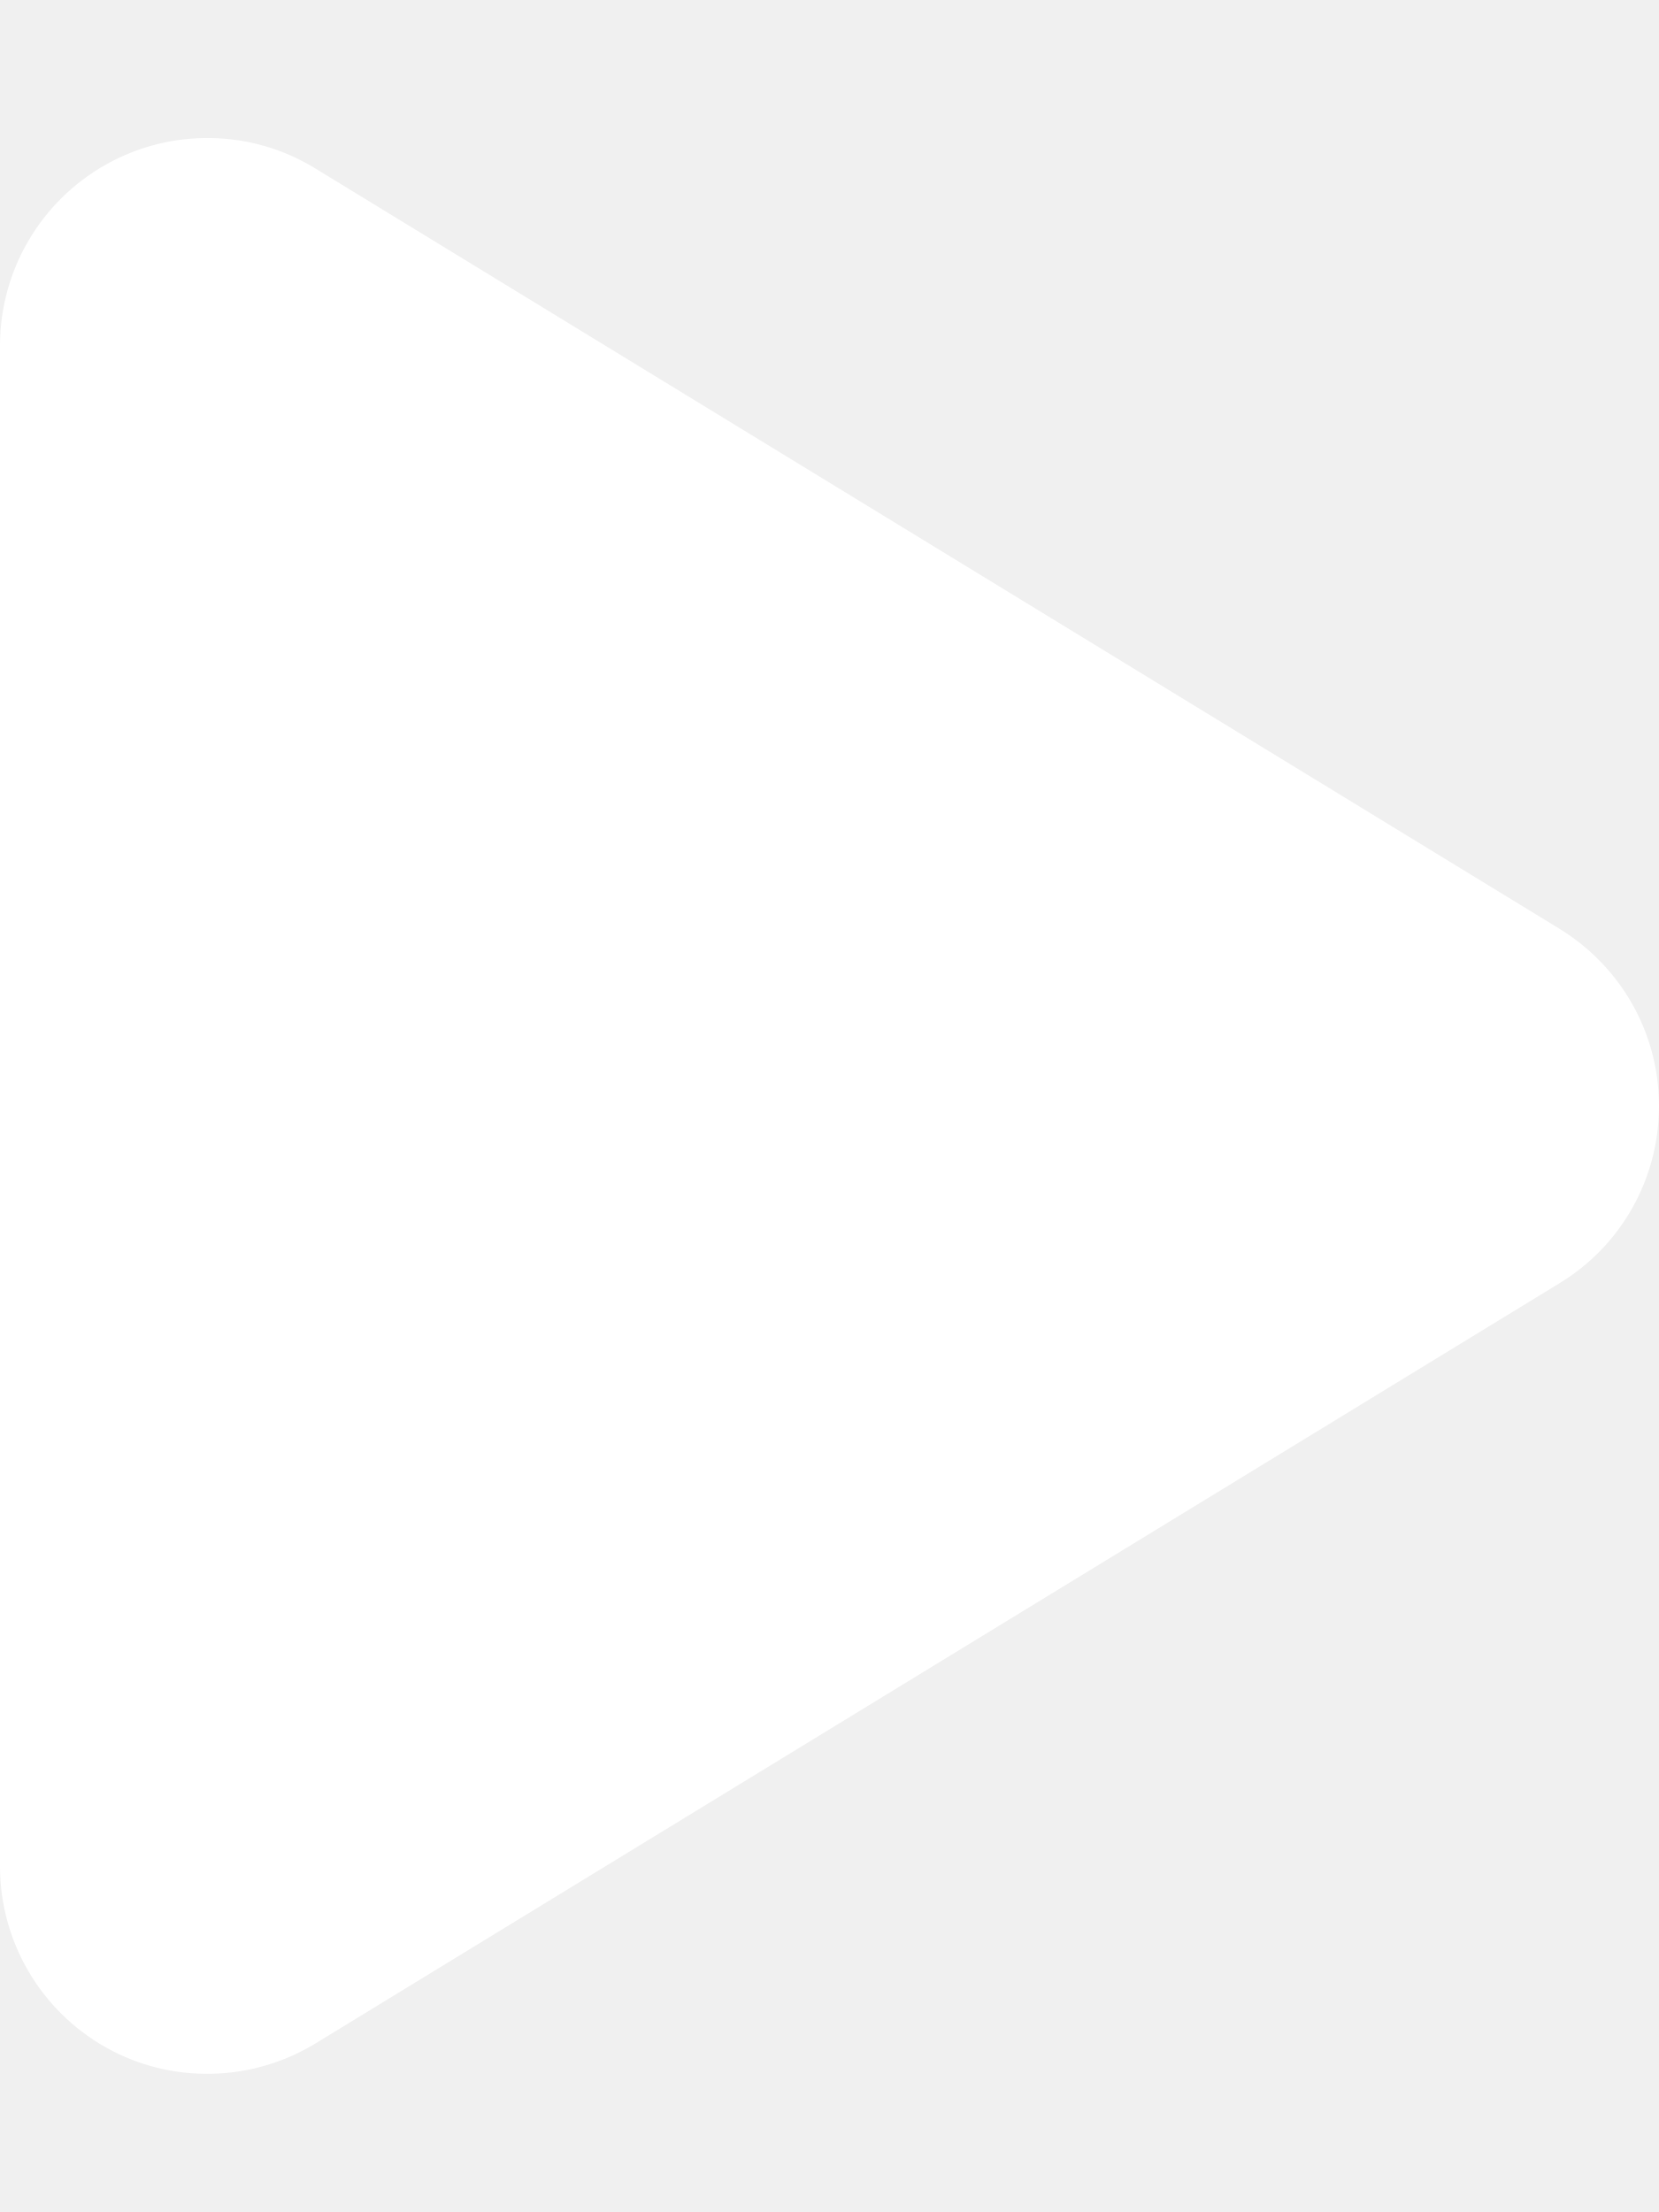
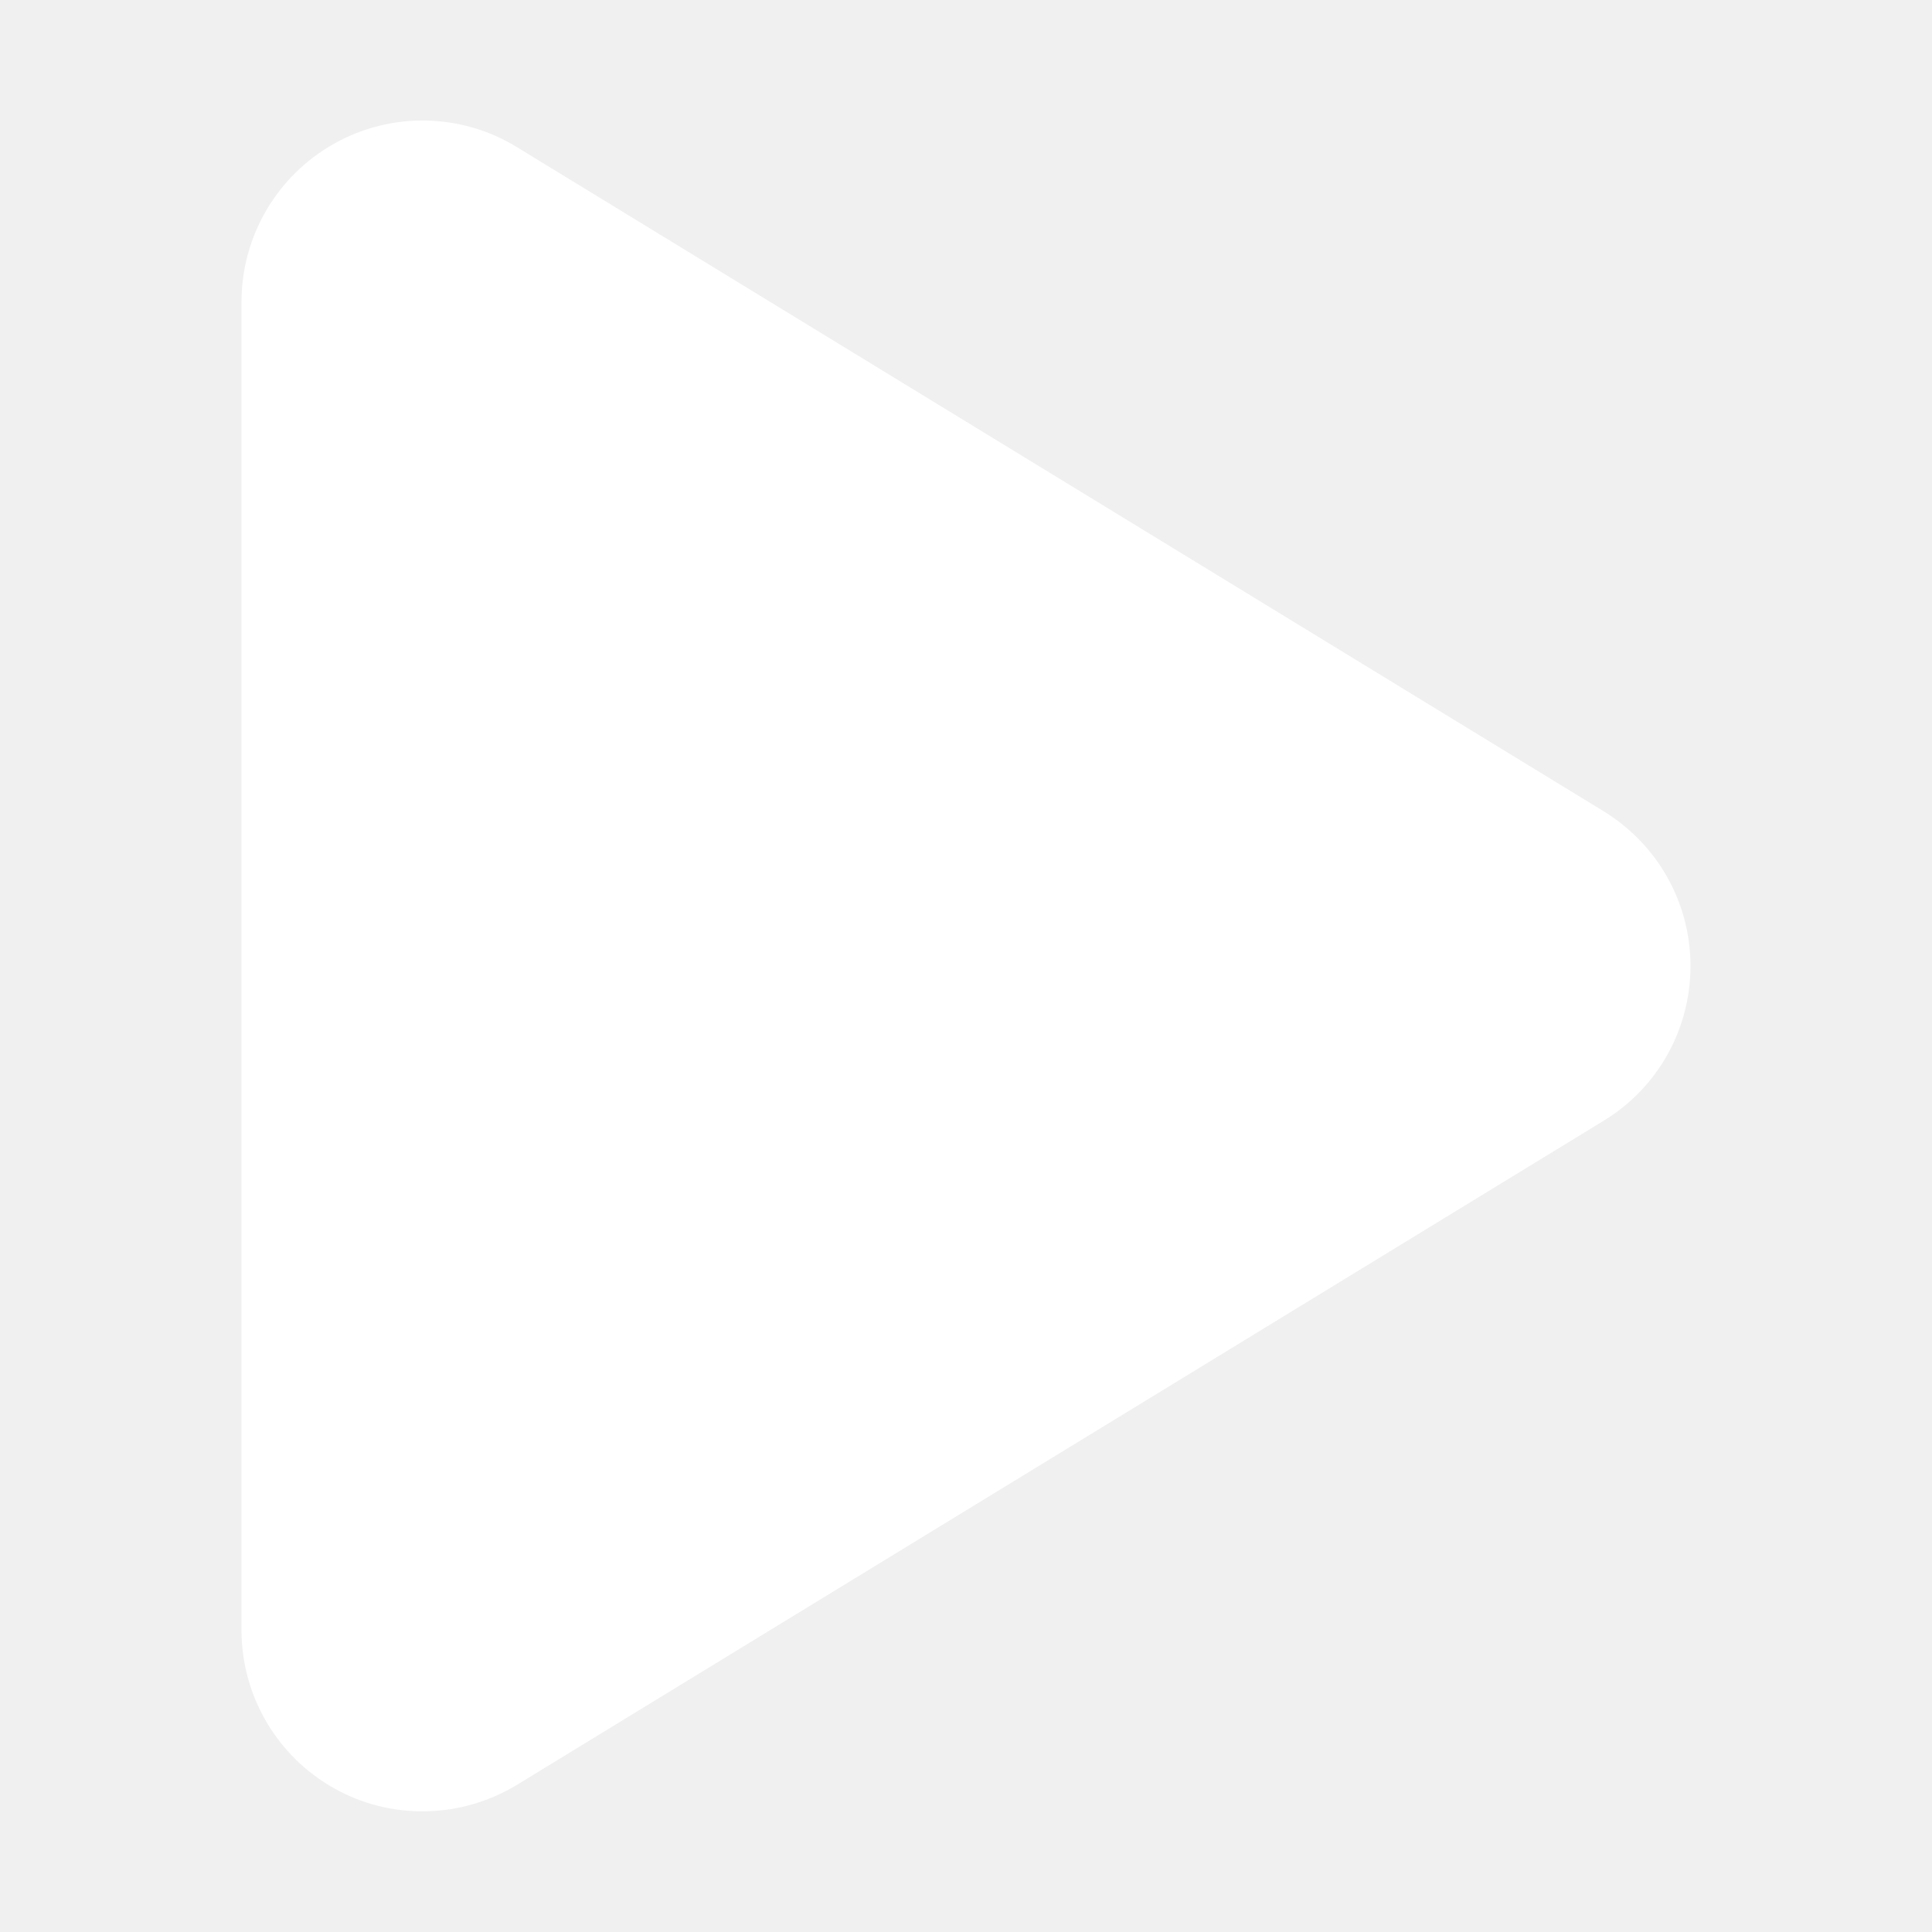
- <svg xmlns="http://www.w3.org/2000/svg" fill="#FFFFFF" viewBox="0 0 384 512">
+ <svg xmlns="http://www.w3.org/2000/svg" fill="#FFFFFF" viewBox="-64 0 512 512">
  <path d="M73 39c-14.8-9.1-33.4-9.4-48.5-.9S0 62.6 0 80L0 432c0 17.4 9.4 33.4 24.5 41.9s33.7 8.1 48.5-.9L361 297c14.3-8.7 23-24.2 23-41s-8.7-32.2-23-41L73 39z" />
</svg>
